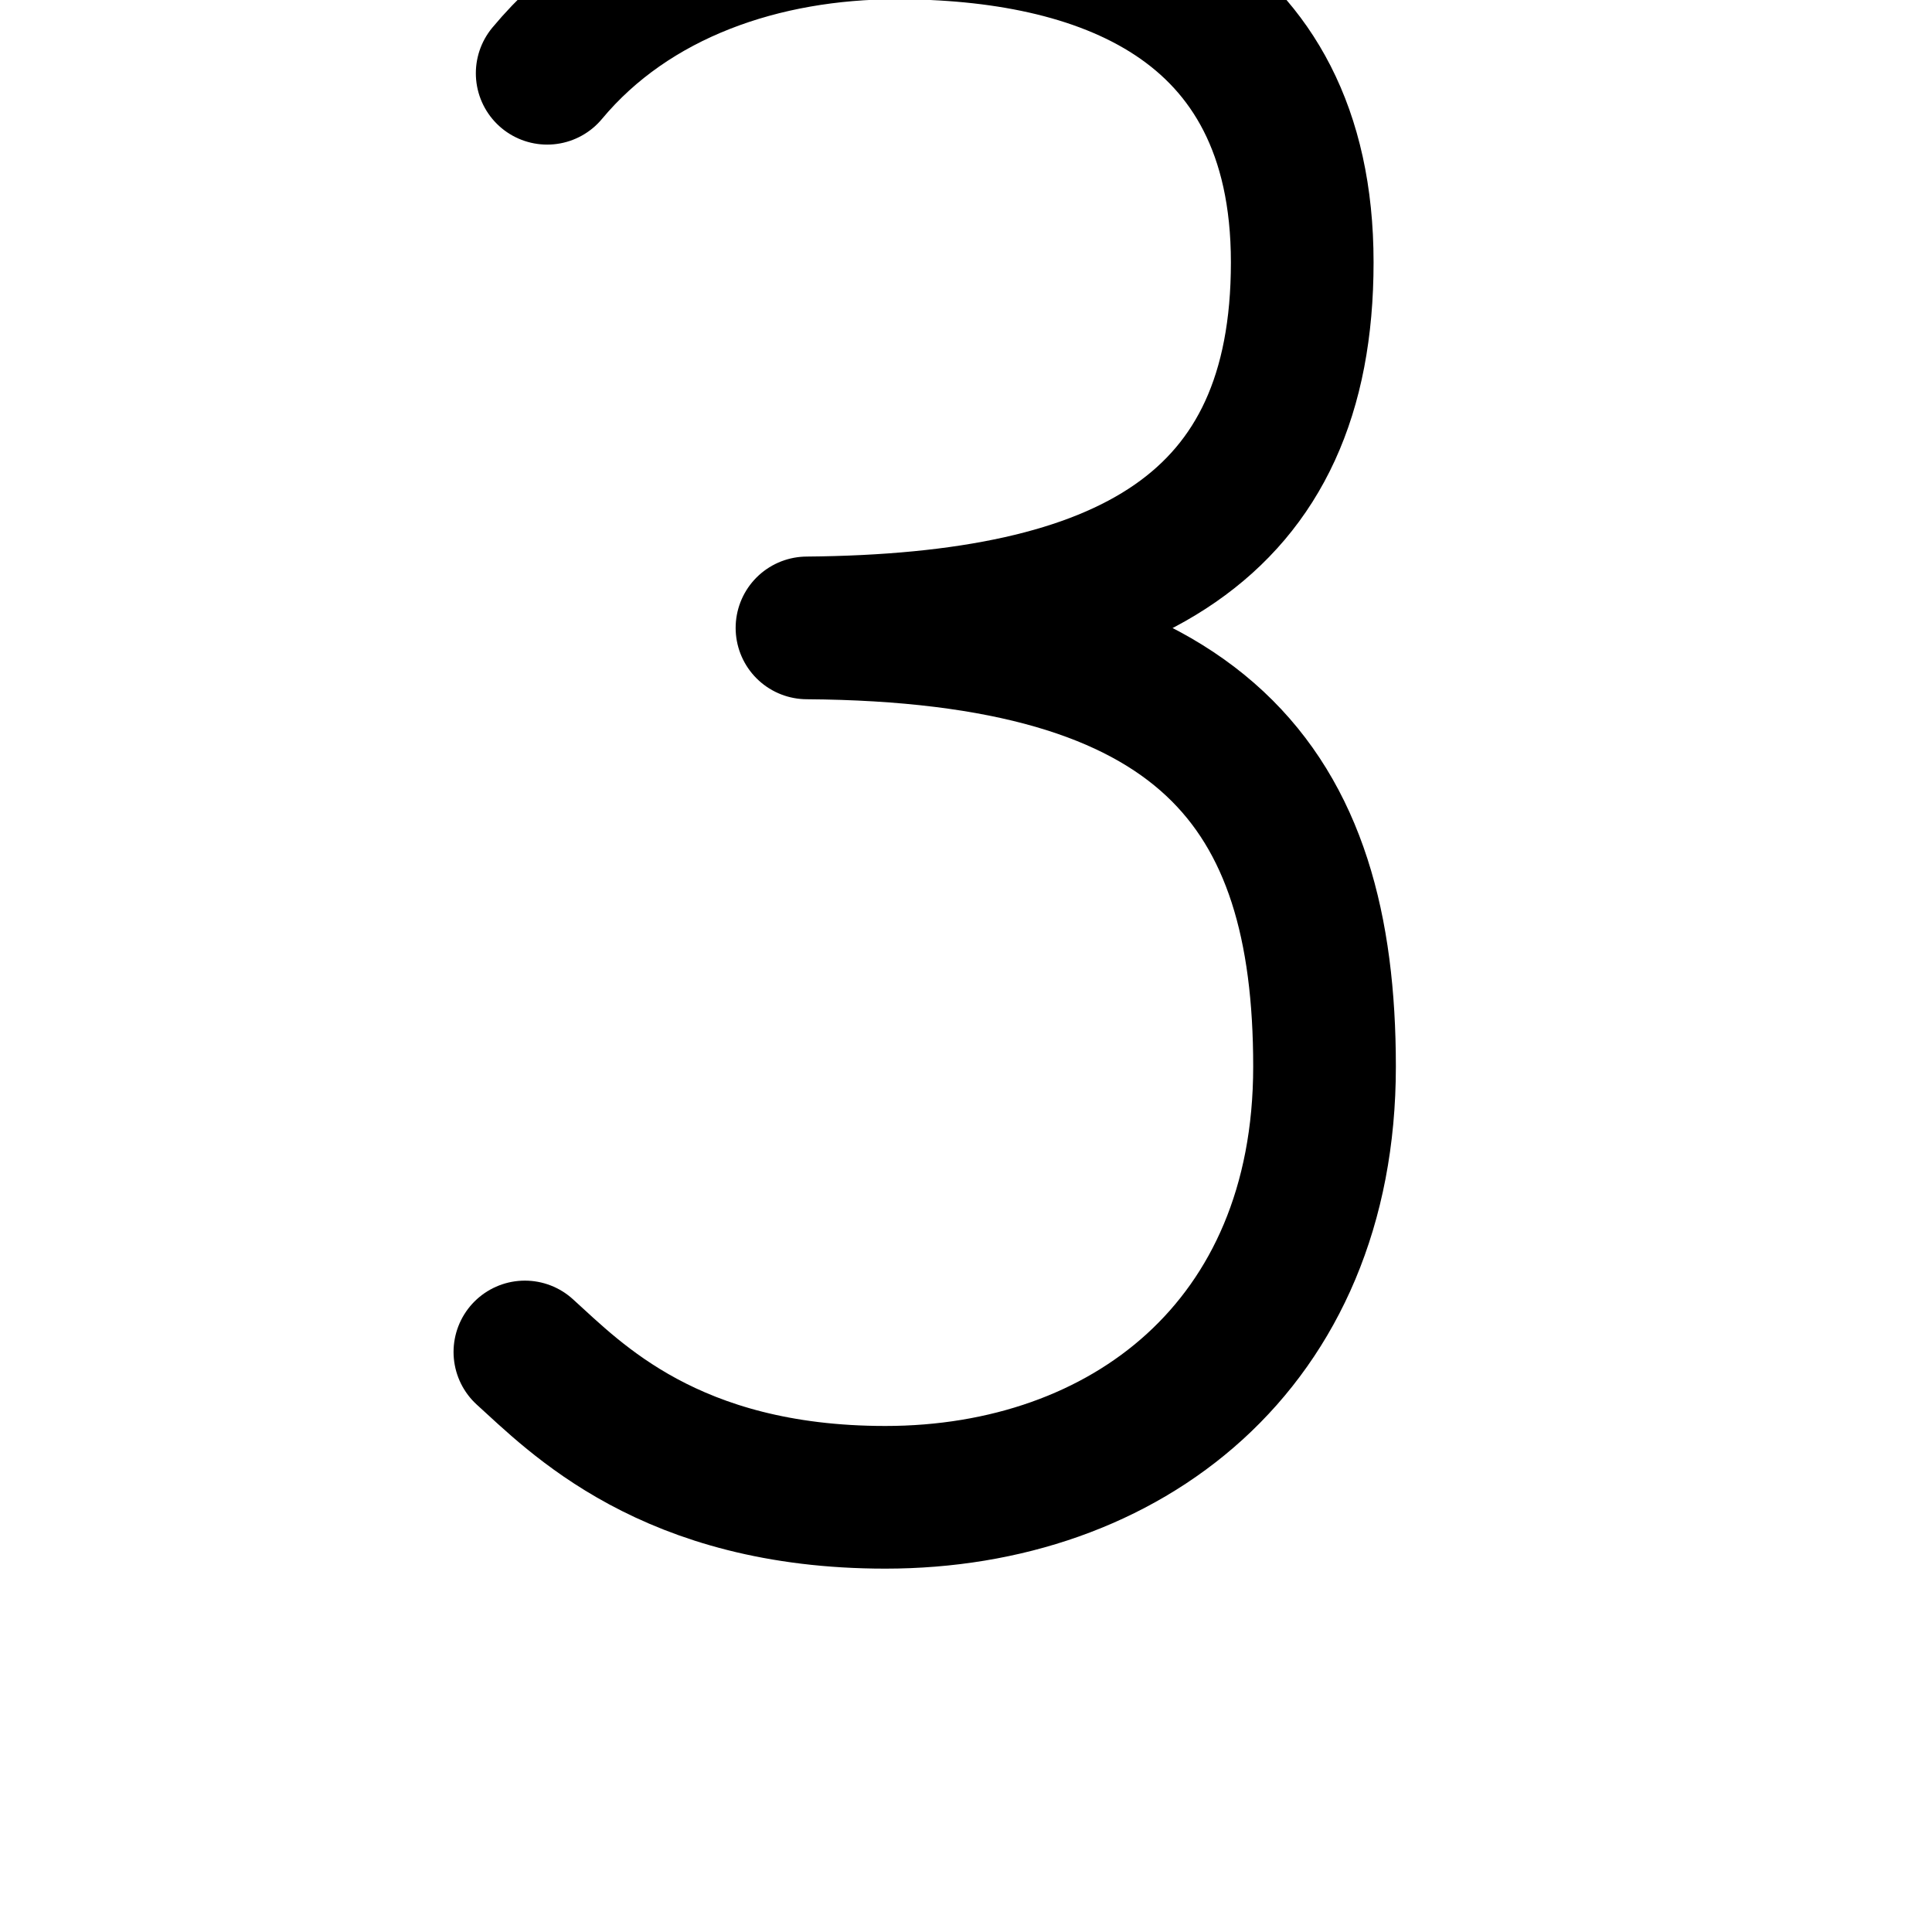
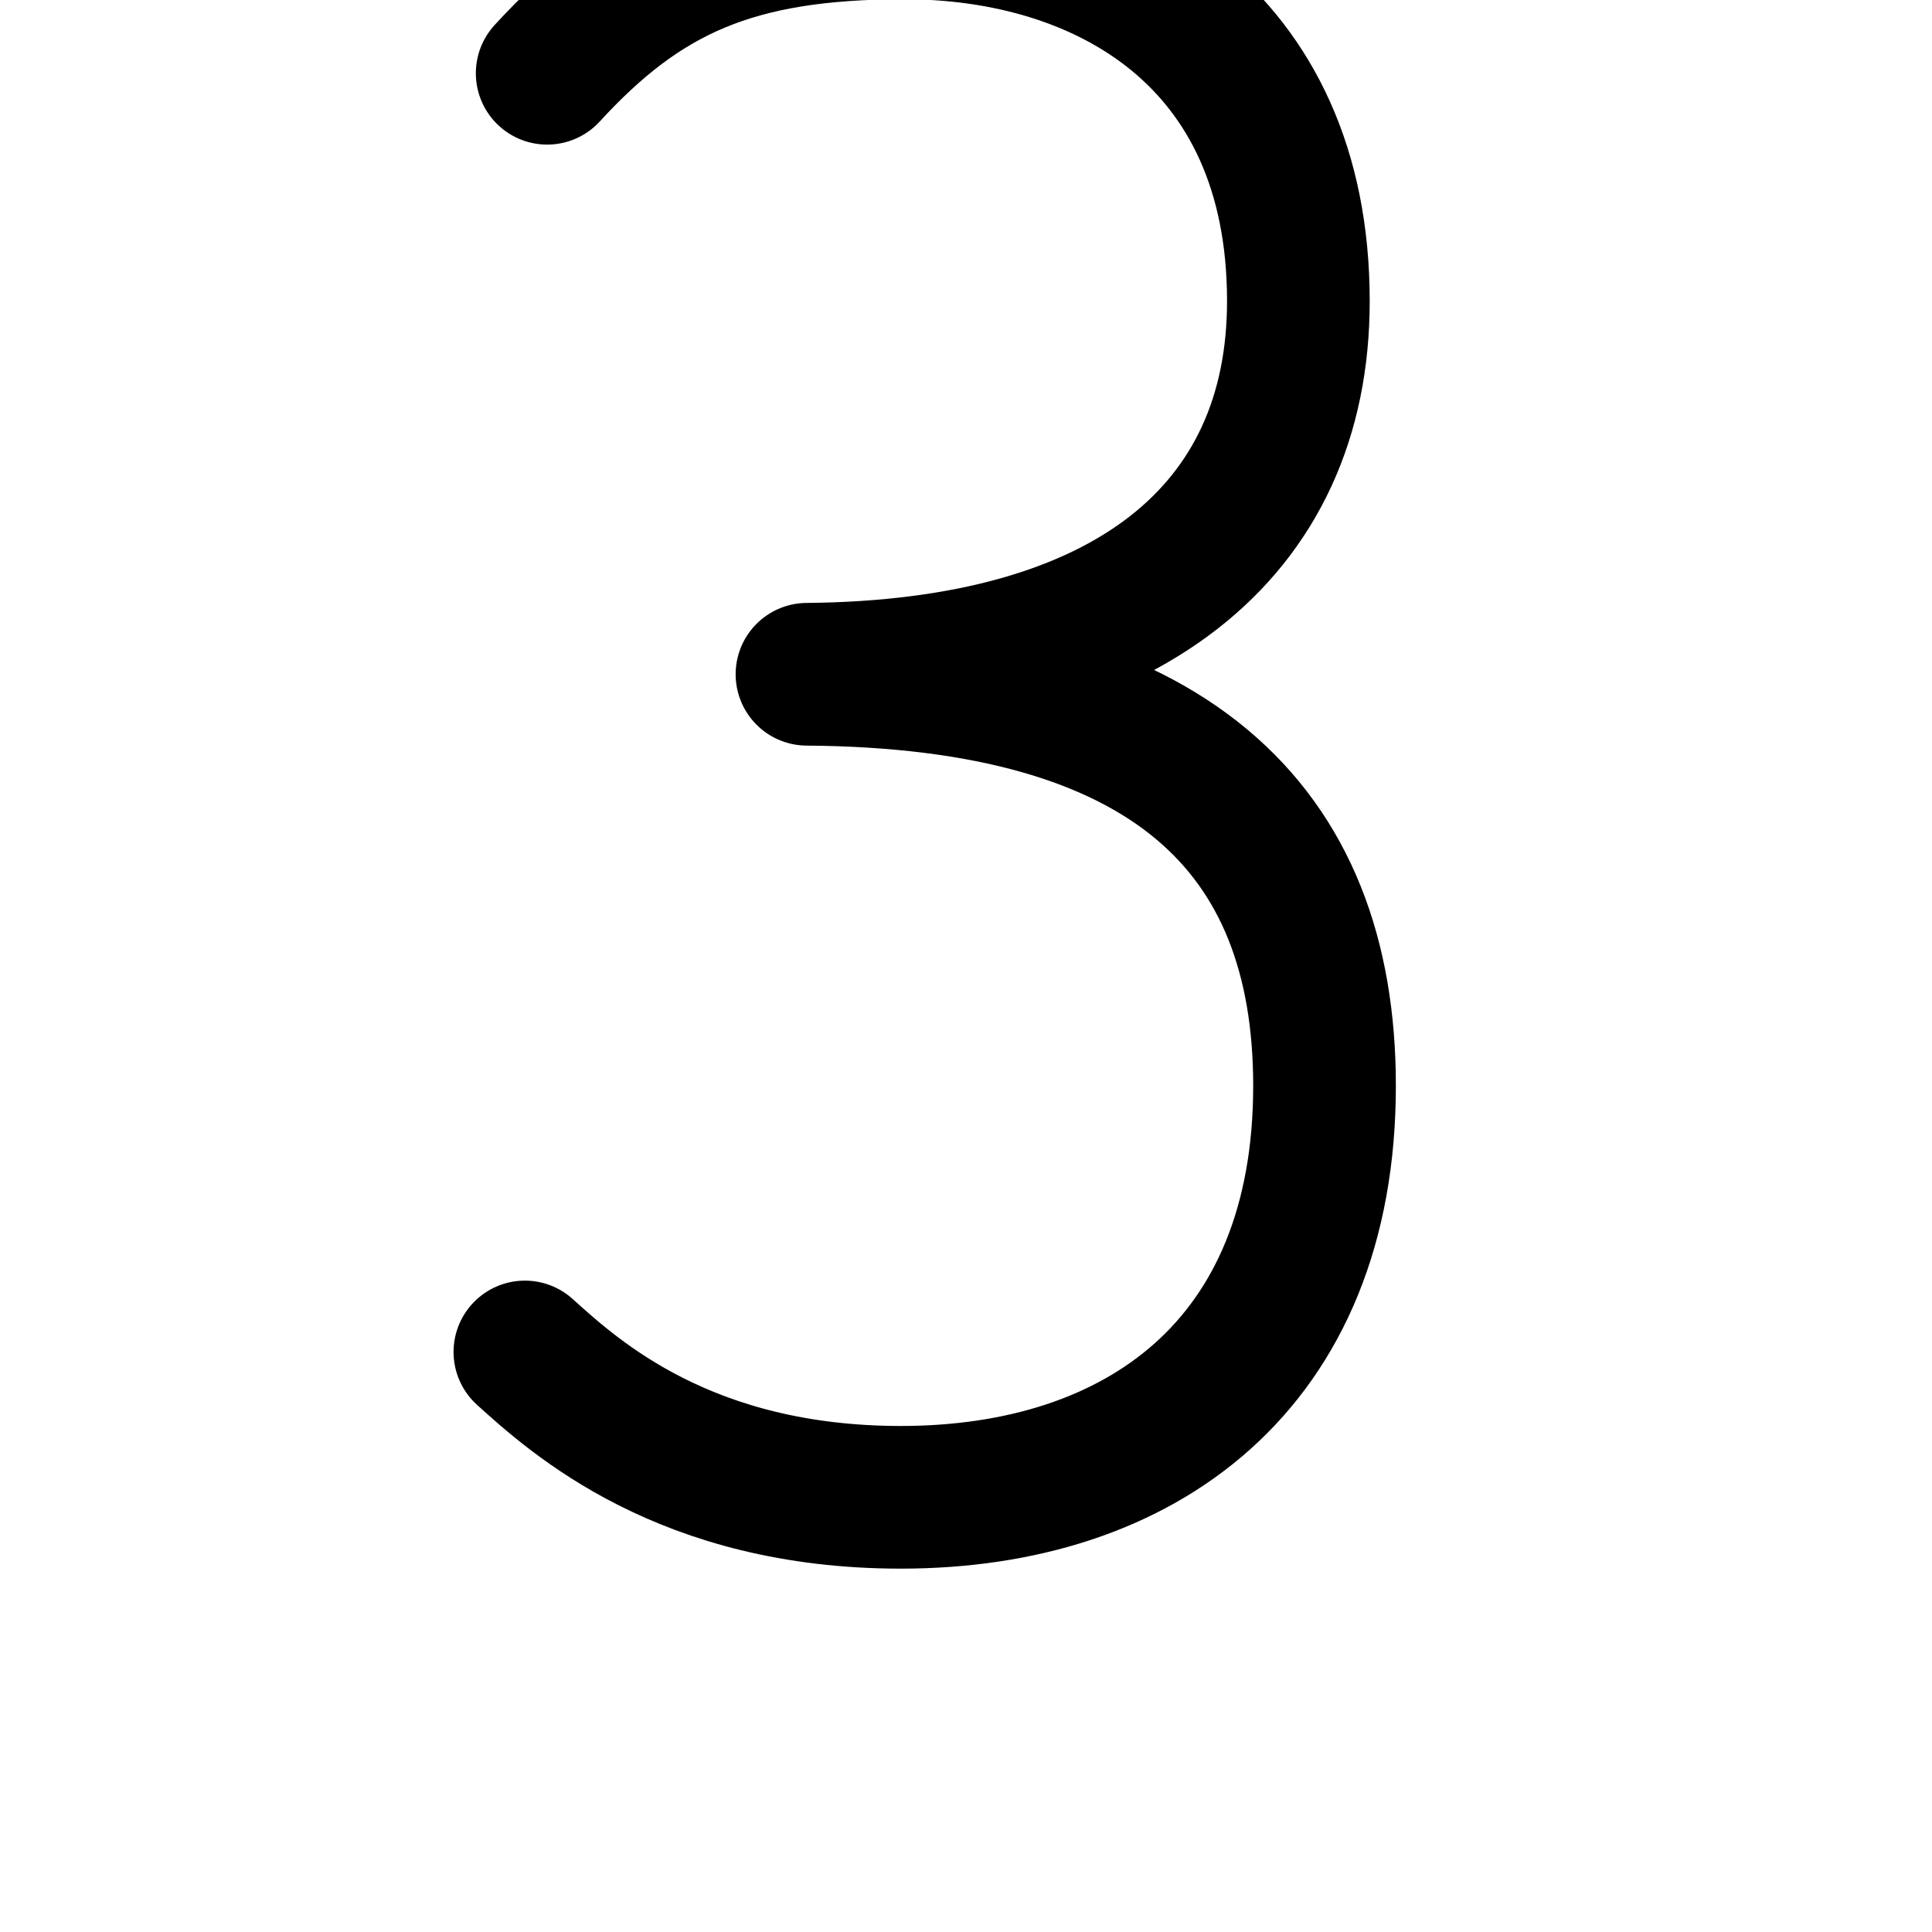
<svg xmlns="http://www.w3.org/2000/svg" version="1.1" viewBox="-10 0 1000 1000" id="svg2" width="1000" height="1000">
  <defs id="defs10" />
  <g id="g4720" transform="matrix(1.0663,0,0,-1.0663,68.33568,1499.684)" style="opacity:0.451" />
  <g transform="matrix(1,0,0,-1,0,1418)" id="g4" />
  <g id="g4720-4" transform="matrix(1.0663,0,0,-1.0663,136.9952,1604.197)" style="opacity:0.451" />
  <g transform="matrix(1,0,0,-1,68.65956,1522.513)" id="g4-5" />
  <g id="g4720-8" transform="matrix(1.0663,0,0,-1.0663,273.677,1612.402)" style="opacity:0.451" />
  <g transform="matrix(1,0,0,-1,205.3414,1530.718)" id="g4-4" />
-   <path style="fill:none;fill-rule:evenodd;stroke:#000000;stroke-width:73.846;stroke-linecap:round;stroke-linejoin:round;stroke-miterlimit:4;stroke-dasharray:none;stroke-opacity:1" d="M 273.219,37.921 C 316.972,-14.585 385.302,-37.307 454.033,-37.307 c 103.896,0 210.002,35.99 210.002,173.077 0,137.087 -89.997,187.807 -256.344,189.231 205.673,1.424 267.882,82.544 267.882,227.072 0,144.527 -103.301,222.928 -227.31,222.928 -111.601,0 -160.673,-51.839 -186.583,-75.228" id="path4139" />
+   <path style="fill:none;fill-rule:evenodd;stroke:#000000;stroke-width:73.846;stroke-linecap:round;stroke-linejoin:round;stroke-miterlimit:4;stroke-dasharray:none;stroke-opacity:1" d="m 273.219,37.921 c 49.176,-53.591 96.558,-75.228 184.814,-75.228 103.896,0 204.002,56.067 204.002,193.154 0,119.096 -87.997,191.73 -254.344,193.154 187.297,1.297 267.882,79.32 267.882,213 0,144.527 -95.301,213 -219.31,213 -111.601,0 -168.673,-51.839 -194.583,-75.228" id="path4139" />
</svg>
